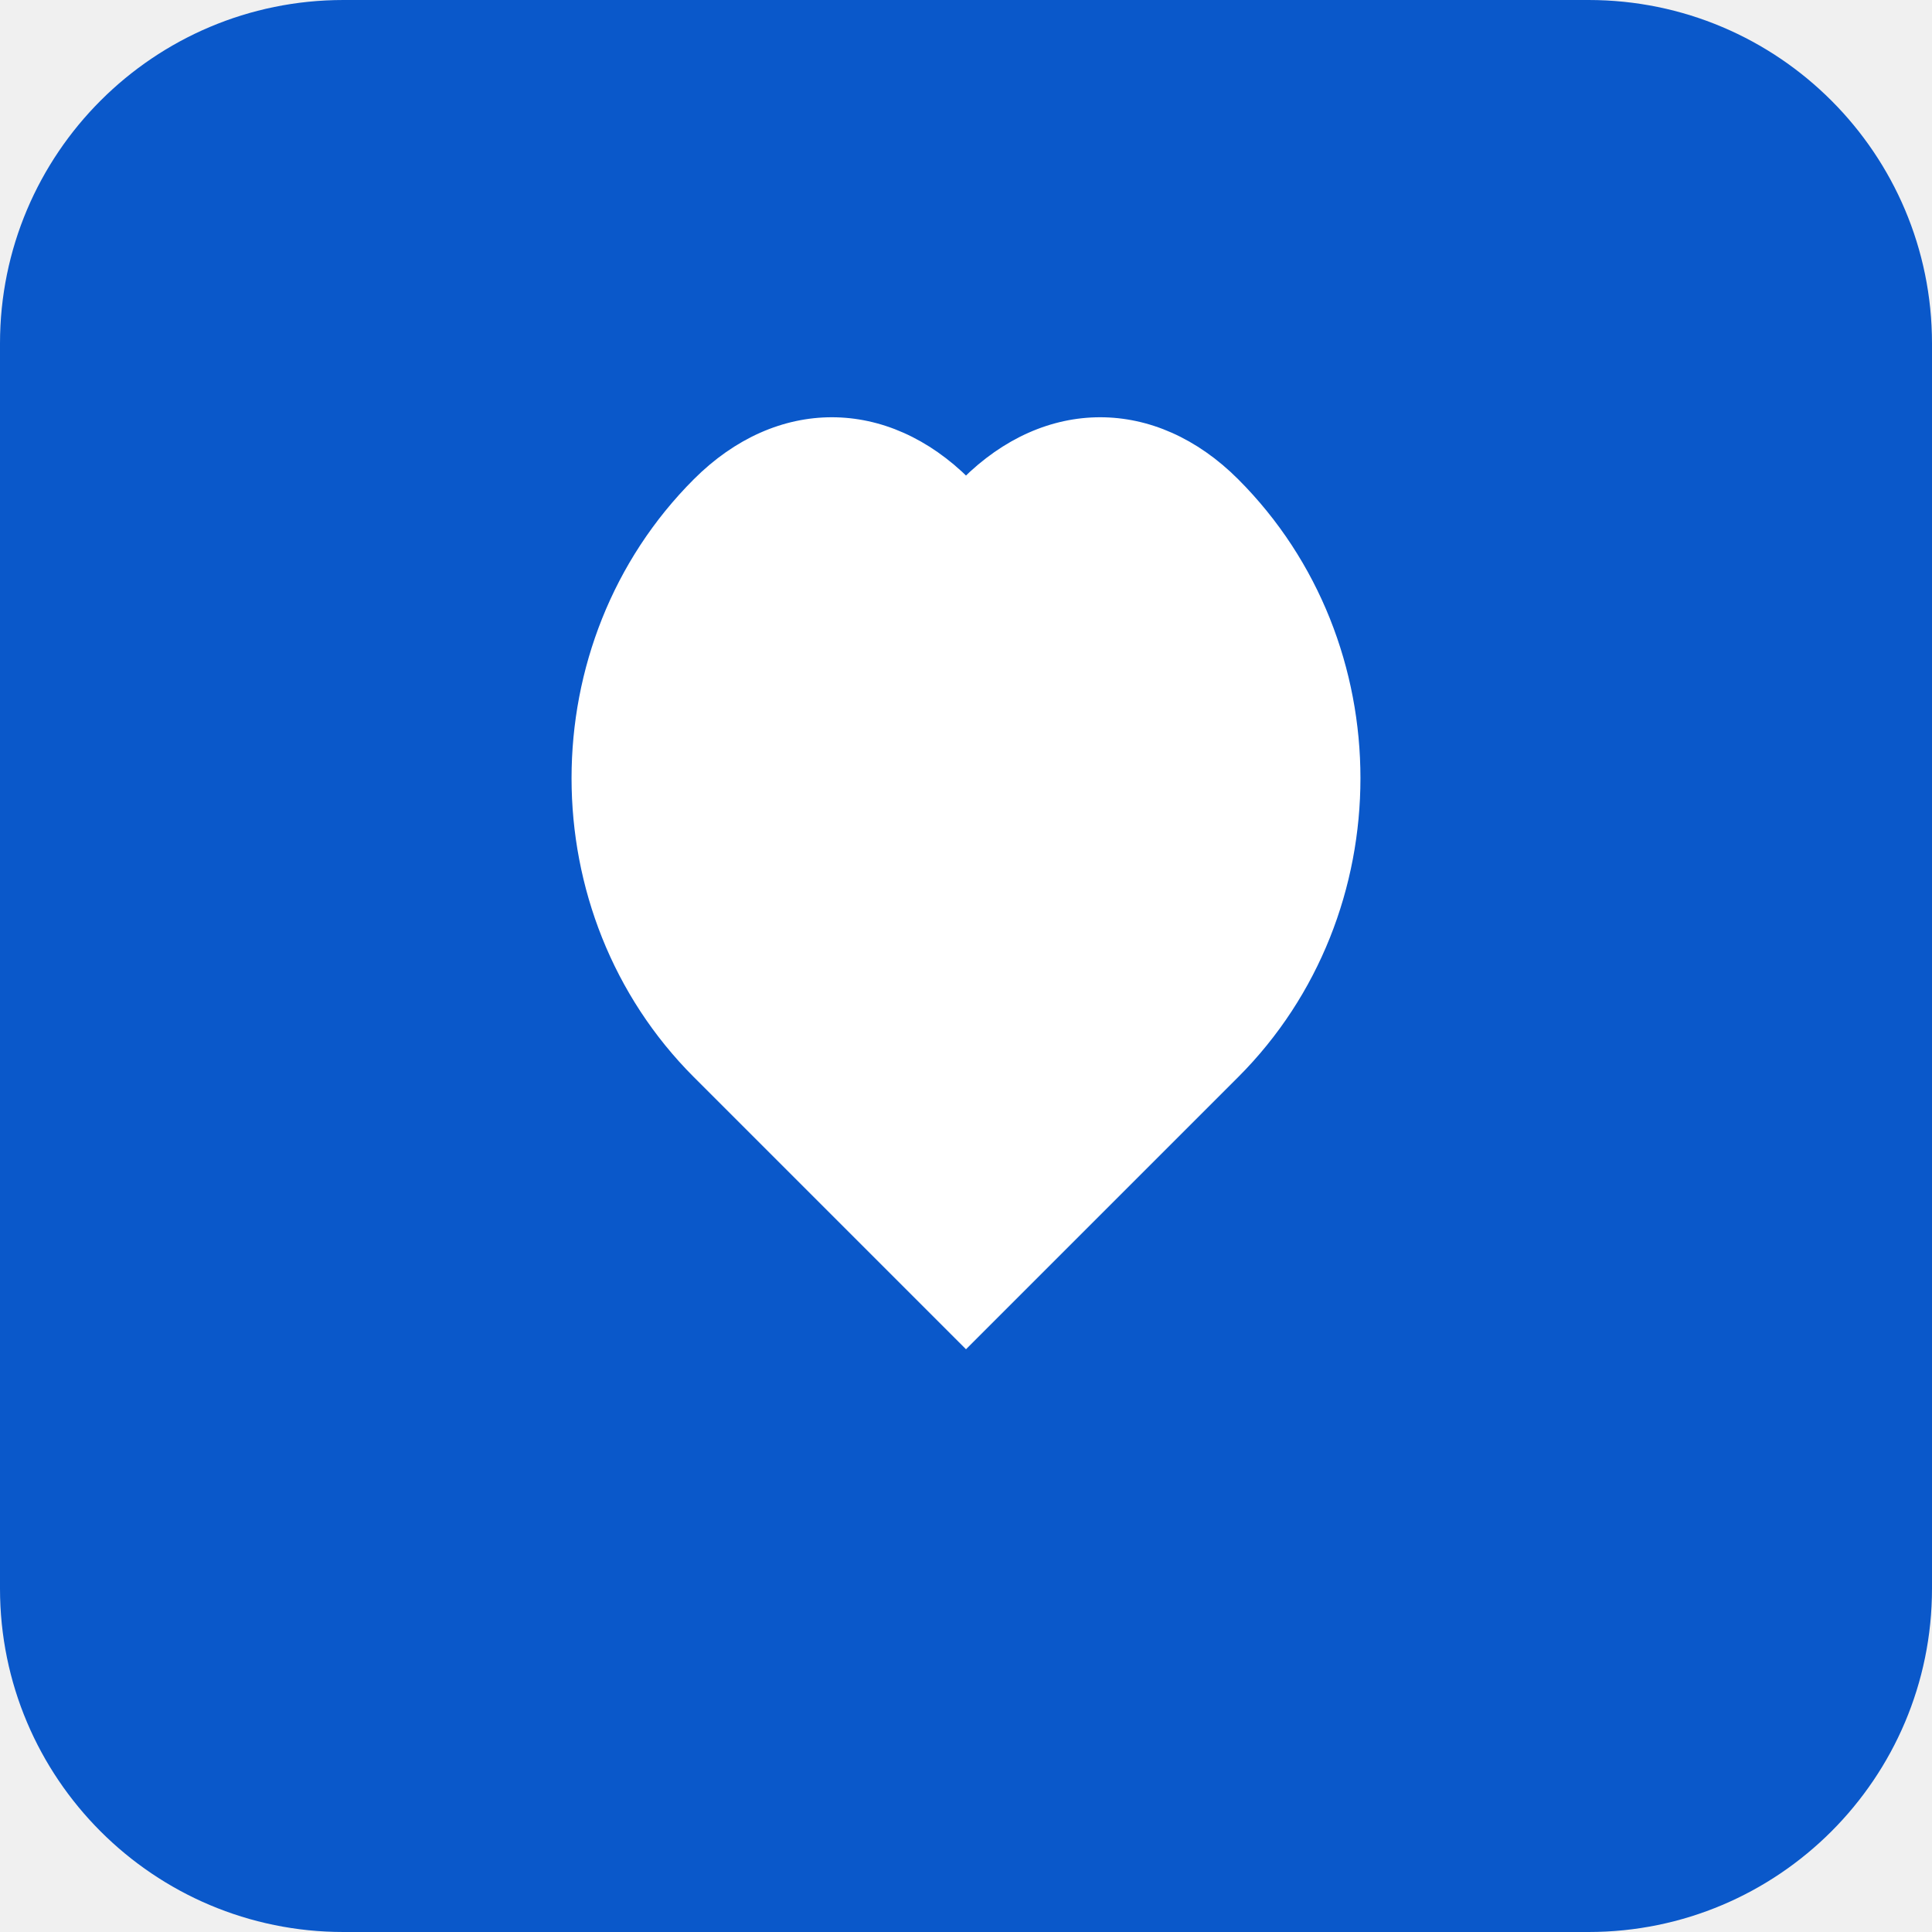
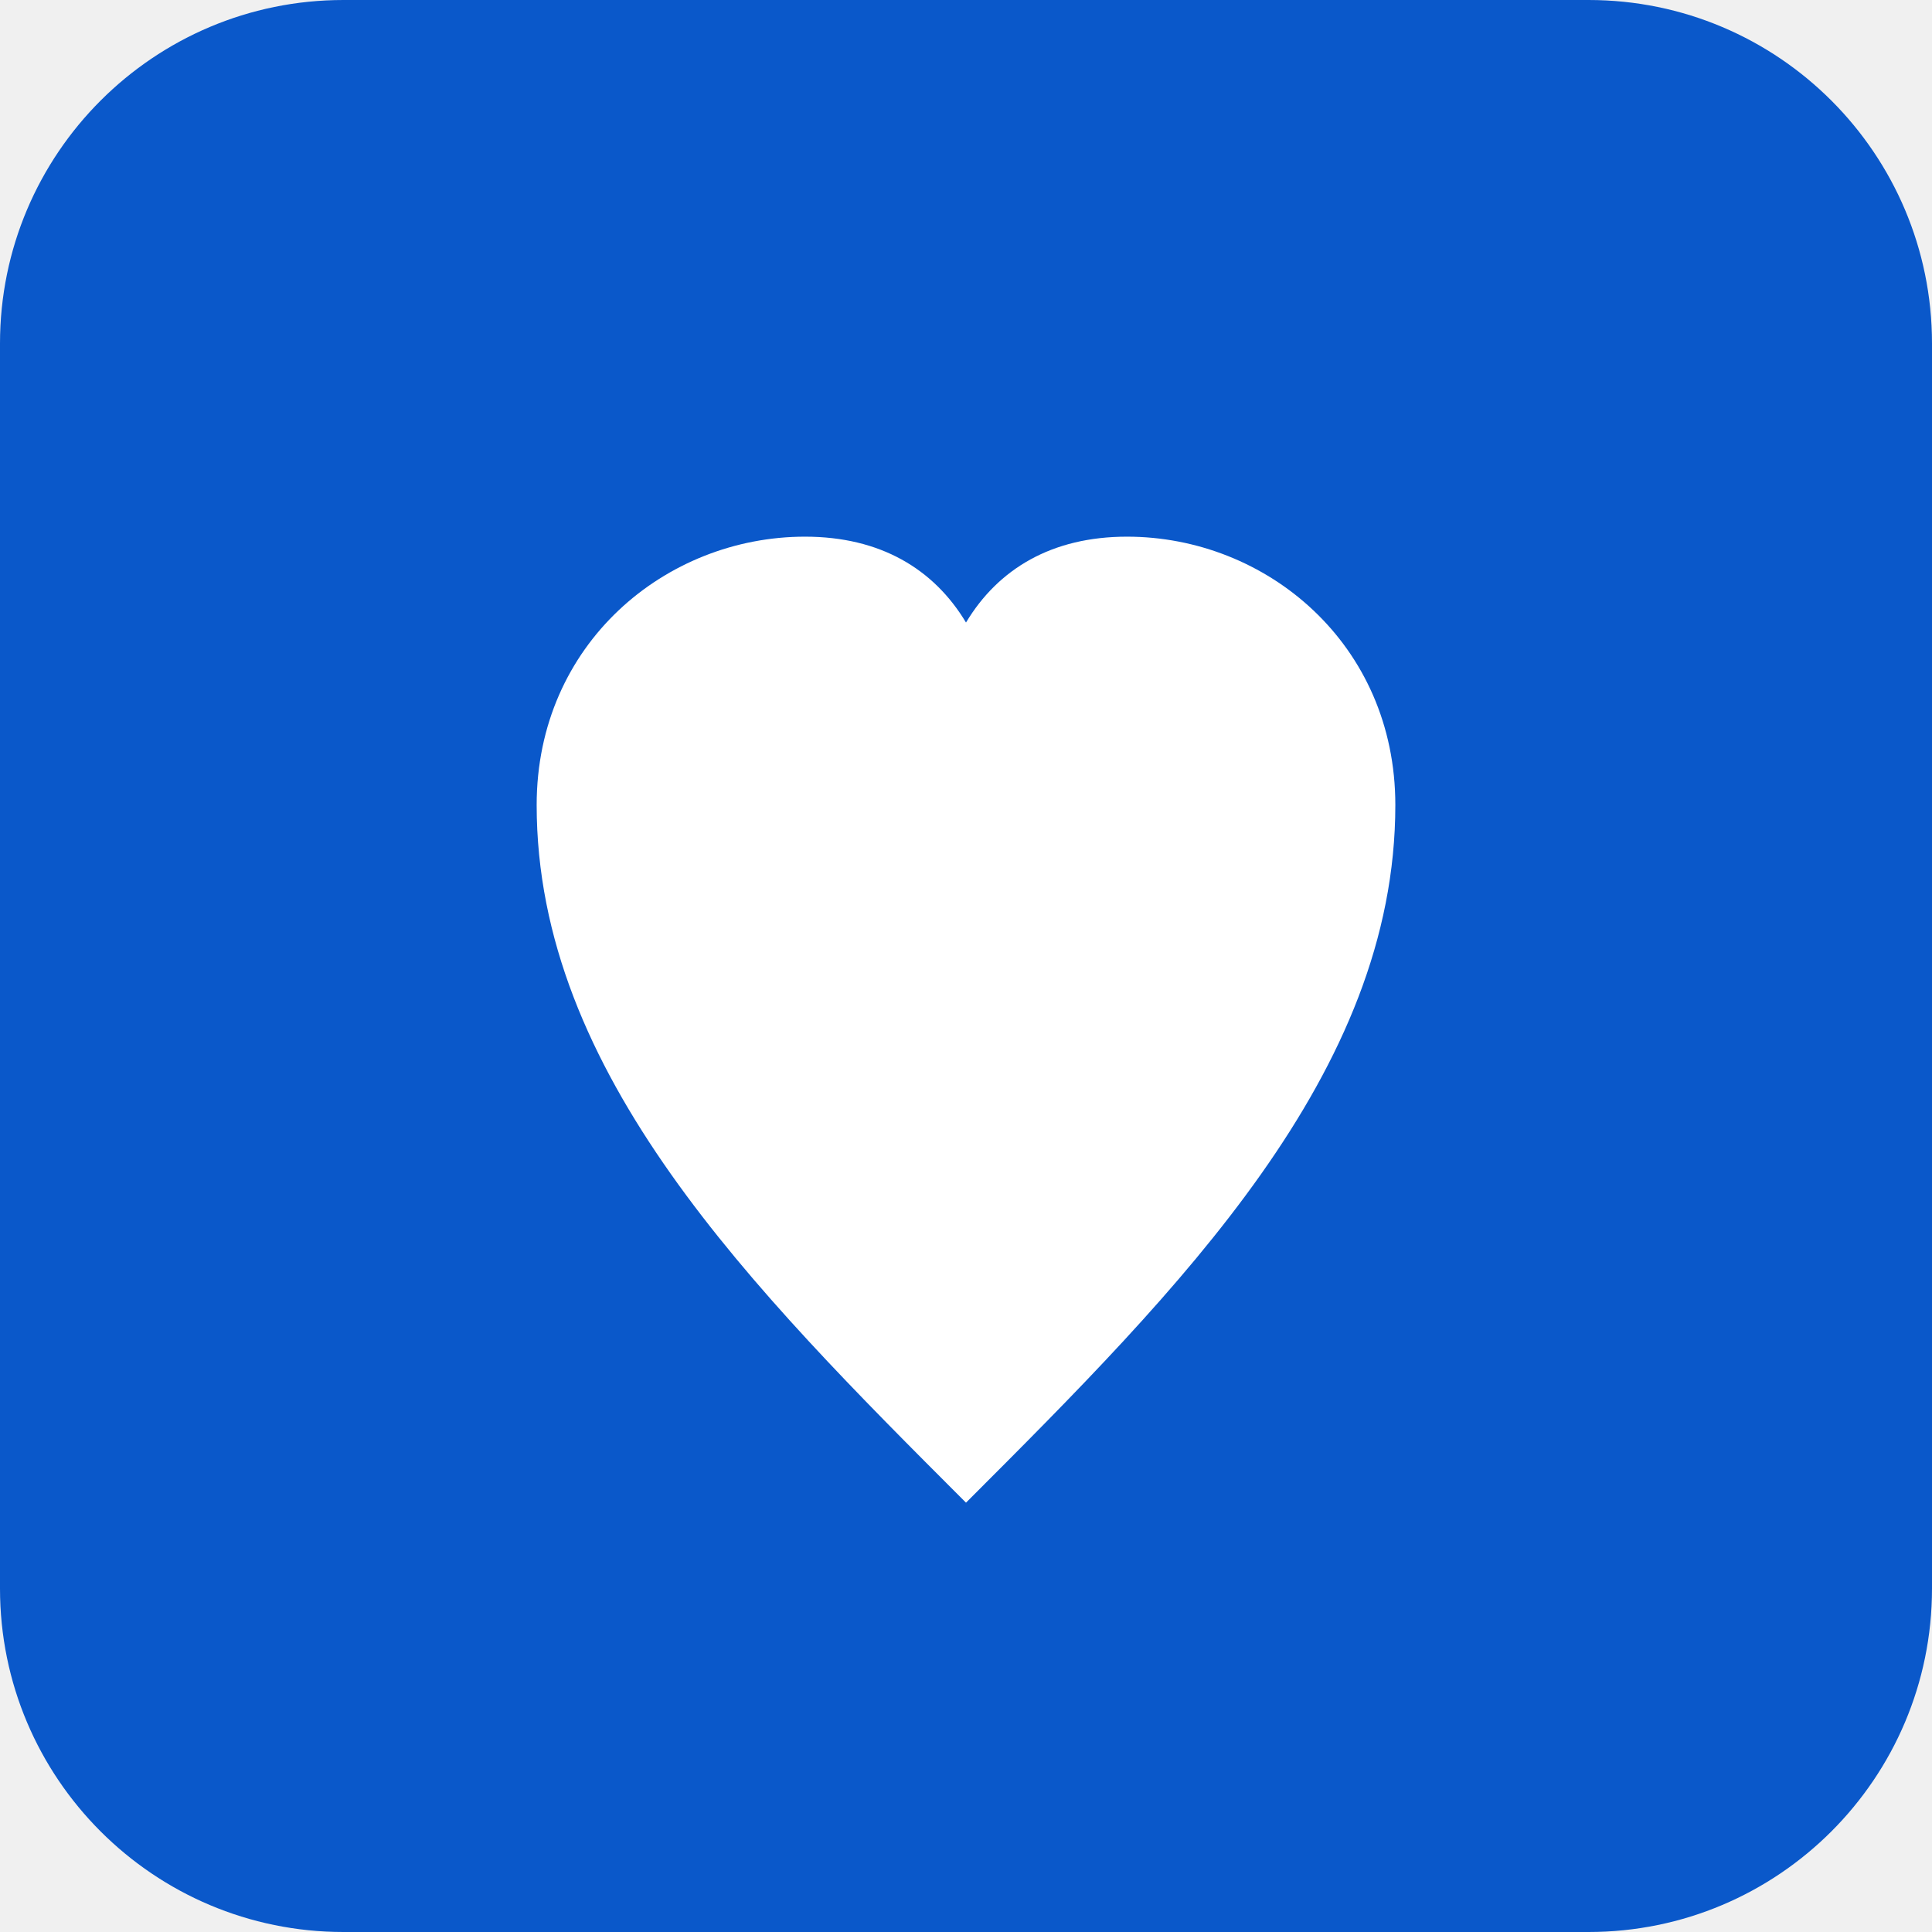
<svg xmlns="http://www.w3.org/2000/svg" width="180" height="180" viewBox="0 0 180 180" fill="none">
  <rect width="180" height="180" rx="32" fill="#0A58CA" />
-   <path d="M90 125L65 100C50 85 50 60 65 45C72.5 37.5 82.5 37.5 90 45C97.5 37.5 107.5 37.5 115 45C130 60 130 85 115 100L90 125Z" fill="white" stroke="white" stroke-width="1" />
+   <path d="M90 140 C70 120, 50 100, 50 75 C50 60, 62 50, 75 50 C82 50, 87 53, 90 58 C93 53, 98 50, 105 50 C118 50, 130 60, 130 75 C130 100, 110 120, 90 140 Z" fill="white" />
</svg>
